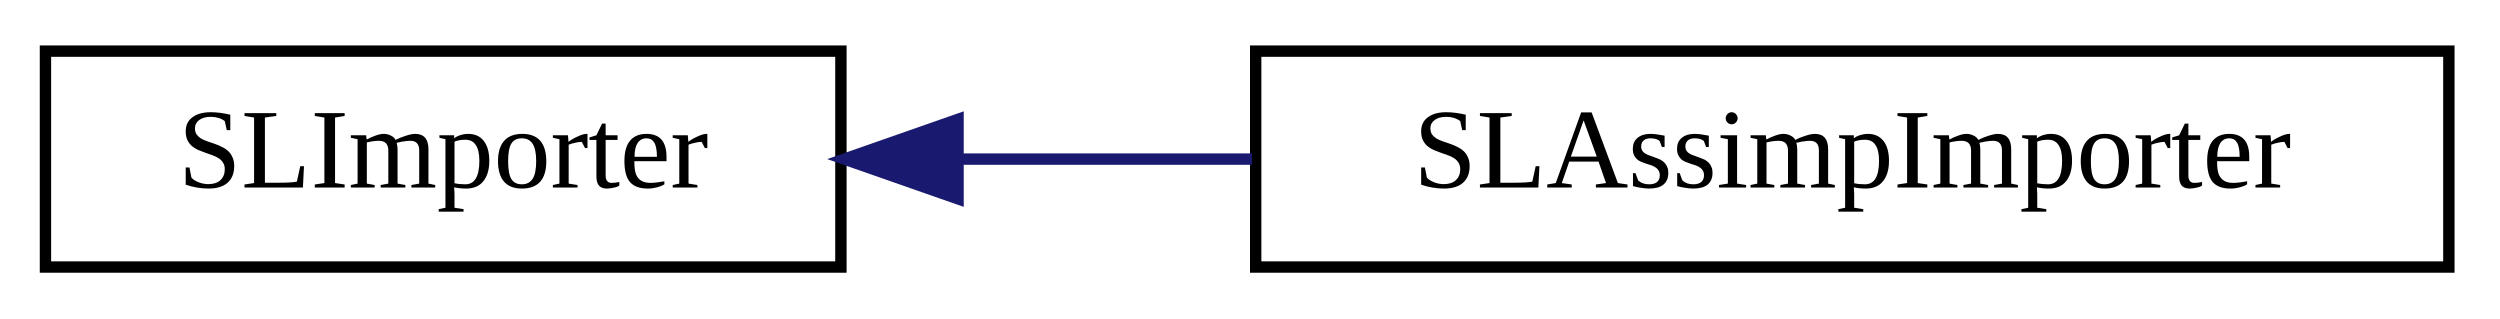
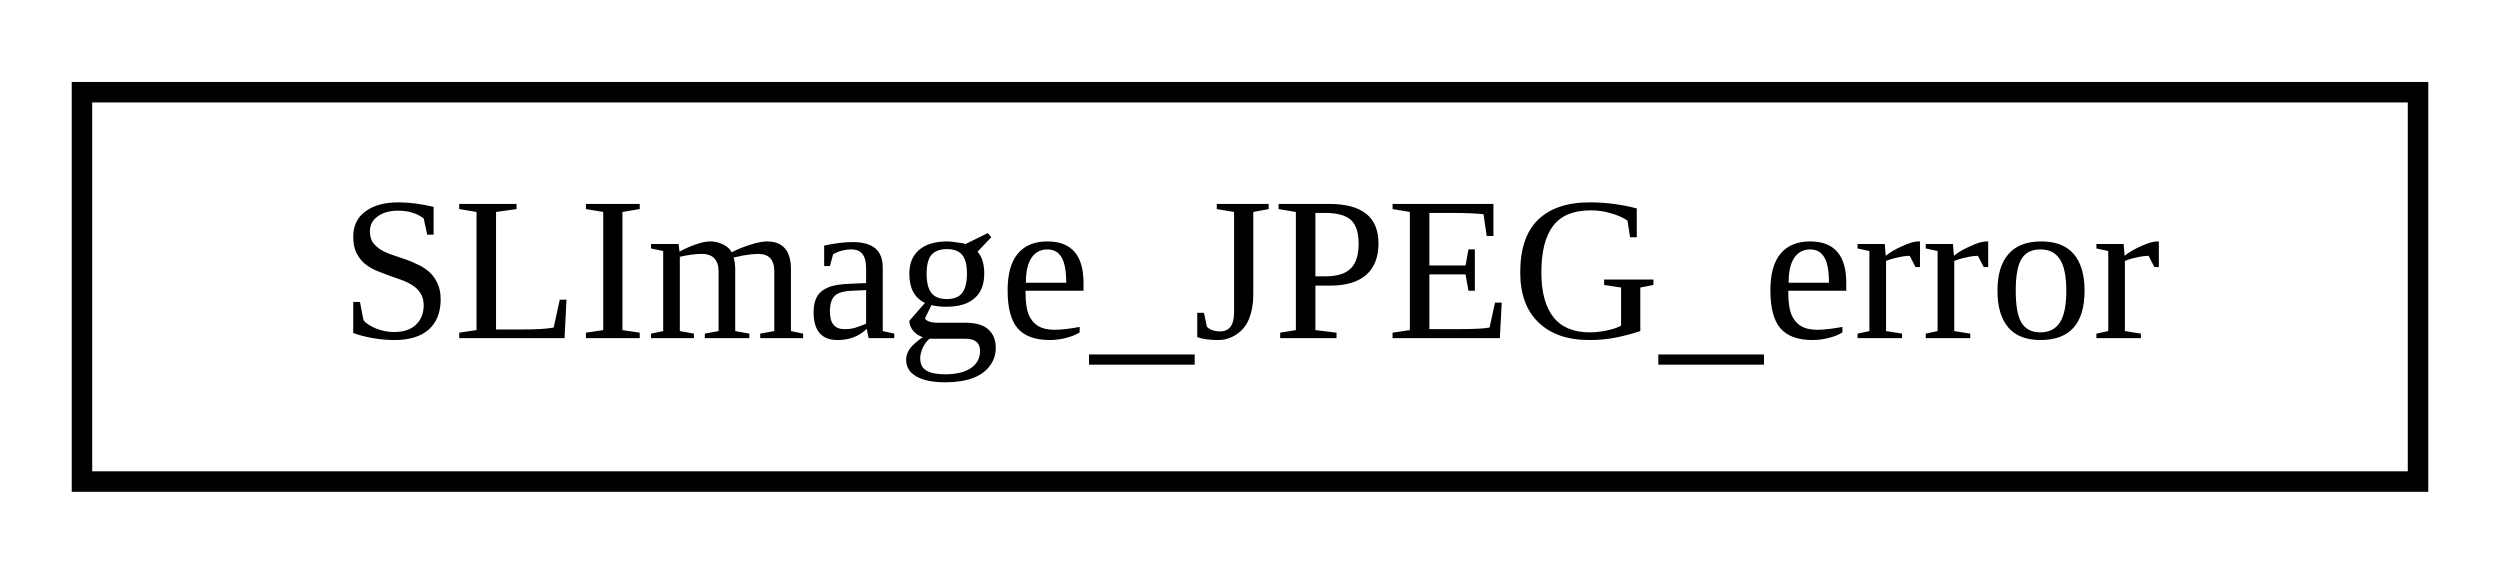
- <svg xmlns="http://www.w3.org/2000/svg" xmlns:xlink="http://www.w3.org/1999/xlink" width="220pt" height="28pt" viewBox="0.00 0.00 220.00 28.00">
+ <svg xmlns="http://www.w3.org/2000/svg" xmlns:xlink="http://www.w3.org/1999/xlink" width="122pt" height="28pt" viewBox="0.00 0.00 122.00 28.00">
  <g id="graph1" class="graph" transform="scale(1 1) rotate(0) translate(4 24)">
-     <polygon fill="white" stroke="white" points="-4,5 -4,-24 217,-24 217,5 -4,5" />
+     <polygon fill="white" stroke="white" points="-4,5 -4,-24 119,-24 119,5 -4,5" />
    <g id="node1" class="node">
-       <a xlink:href="class_s_l_importer.html" target="_top" xlink:title="Interface for 3D file format importer implementations.">
-         <polygon fill="white" stroke="black" points="0,-0.5 0,-19.5 70,-19.5 70,-0.5 0,-0.5" />
-         <text text-anchor="middle" x="35" y="-7.5" font-family="Arial.ttf" font-size="10.00">SLImporter</text>
+       <a xlink:href="struct_s_l_image___j_p_e_g__error.html" target="_top" xlink:title="Error manager used by the JPEG loader.">
+         <polygon fill="white" stroke="black" points="0,-0.5 0,-19.5 114,-19.5 114,-0.5 0,-0.5" />
+         <text text-anchor="middle" x="57" y="-7.5" font-family="Arial.ttf" font-size="10.00">SLImage_JPEG_error</text>
      </a>
-     </g>
-     <g id="node3" class="node">
-       <a xlink:href="class_s_l_assimp_importer.html" target="_top" xlink:title="Small class interface into the AssImp library for importing 3D assets.">
-         <polygon fill="white" stroke="black" points="106.5,-0.5 106.5,-19.5 211.5,-19.5 211.5,-0.5 106.5,-0.5" />
-         <text text-anchor="middle" x="159" y="-7.5" font-family="Arial.ttf" font-size="10.00">SLAssimpImporter</text>
-       </a>
-     </g>
-     <g id="edge2" class="edge">
-       <path fill="none" stroke="midnightblue" d="M80.565,-10C88.89,-10 97.656,-10 106.177,-10" />
-       <polygon fill="midnightblue" stroke="midnightblue" points="80.308,-6.5 70.308,-10 80.308,-13.5 80.308,-6.5" />
    </g>
  </g>
</svg>
